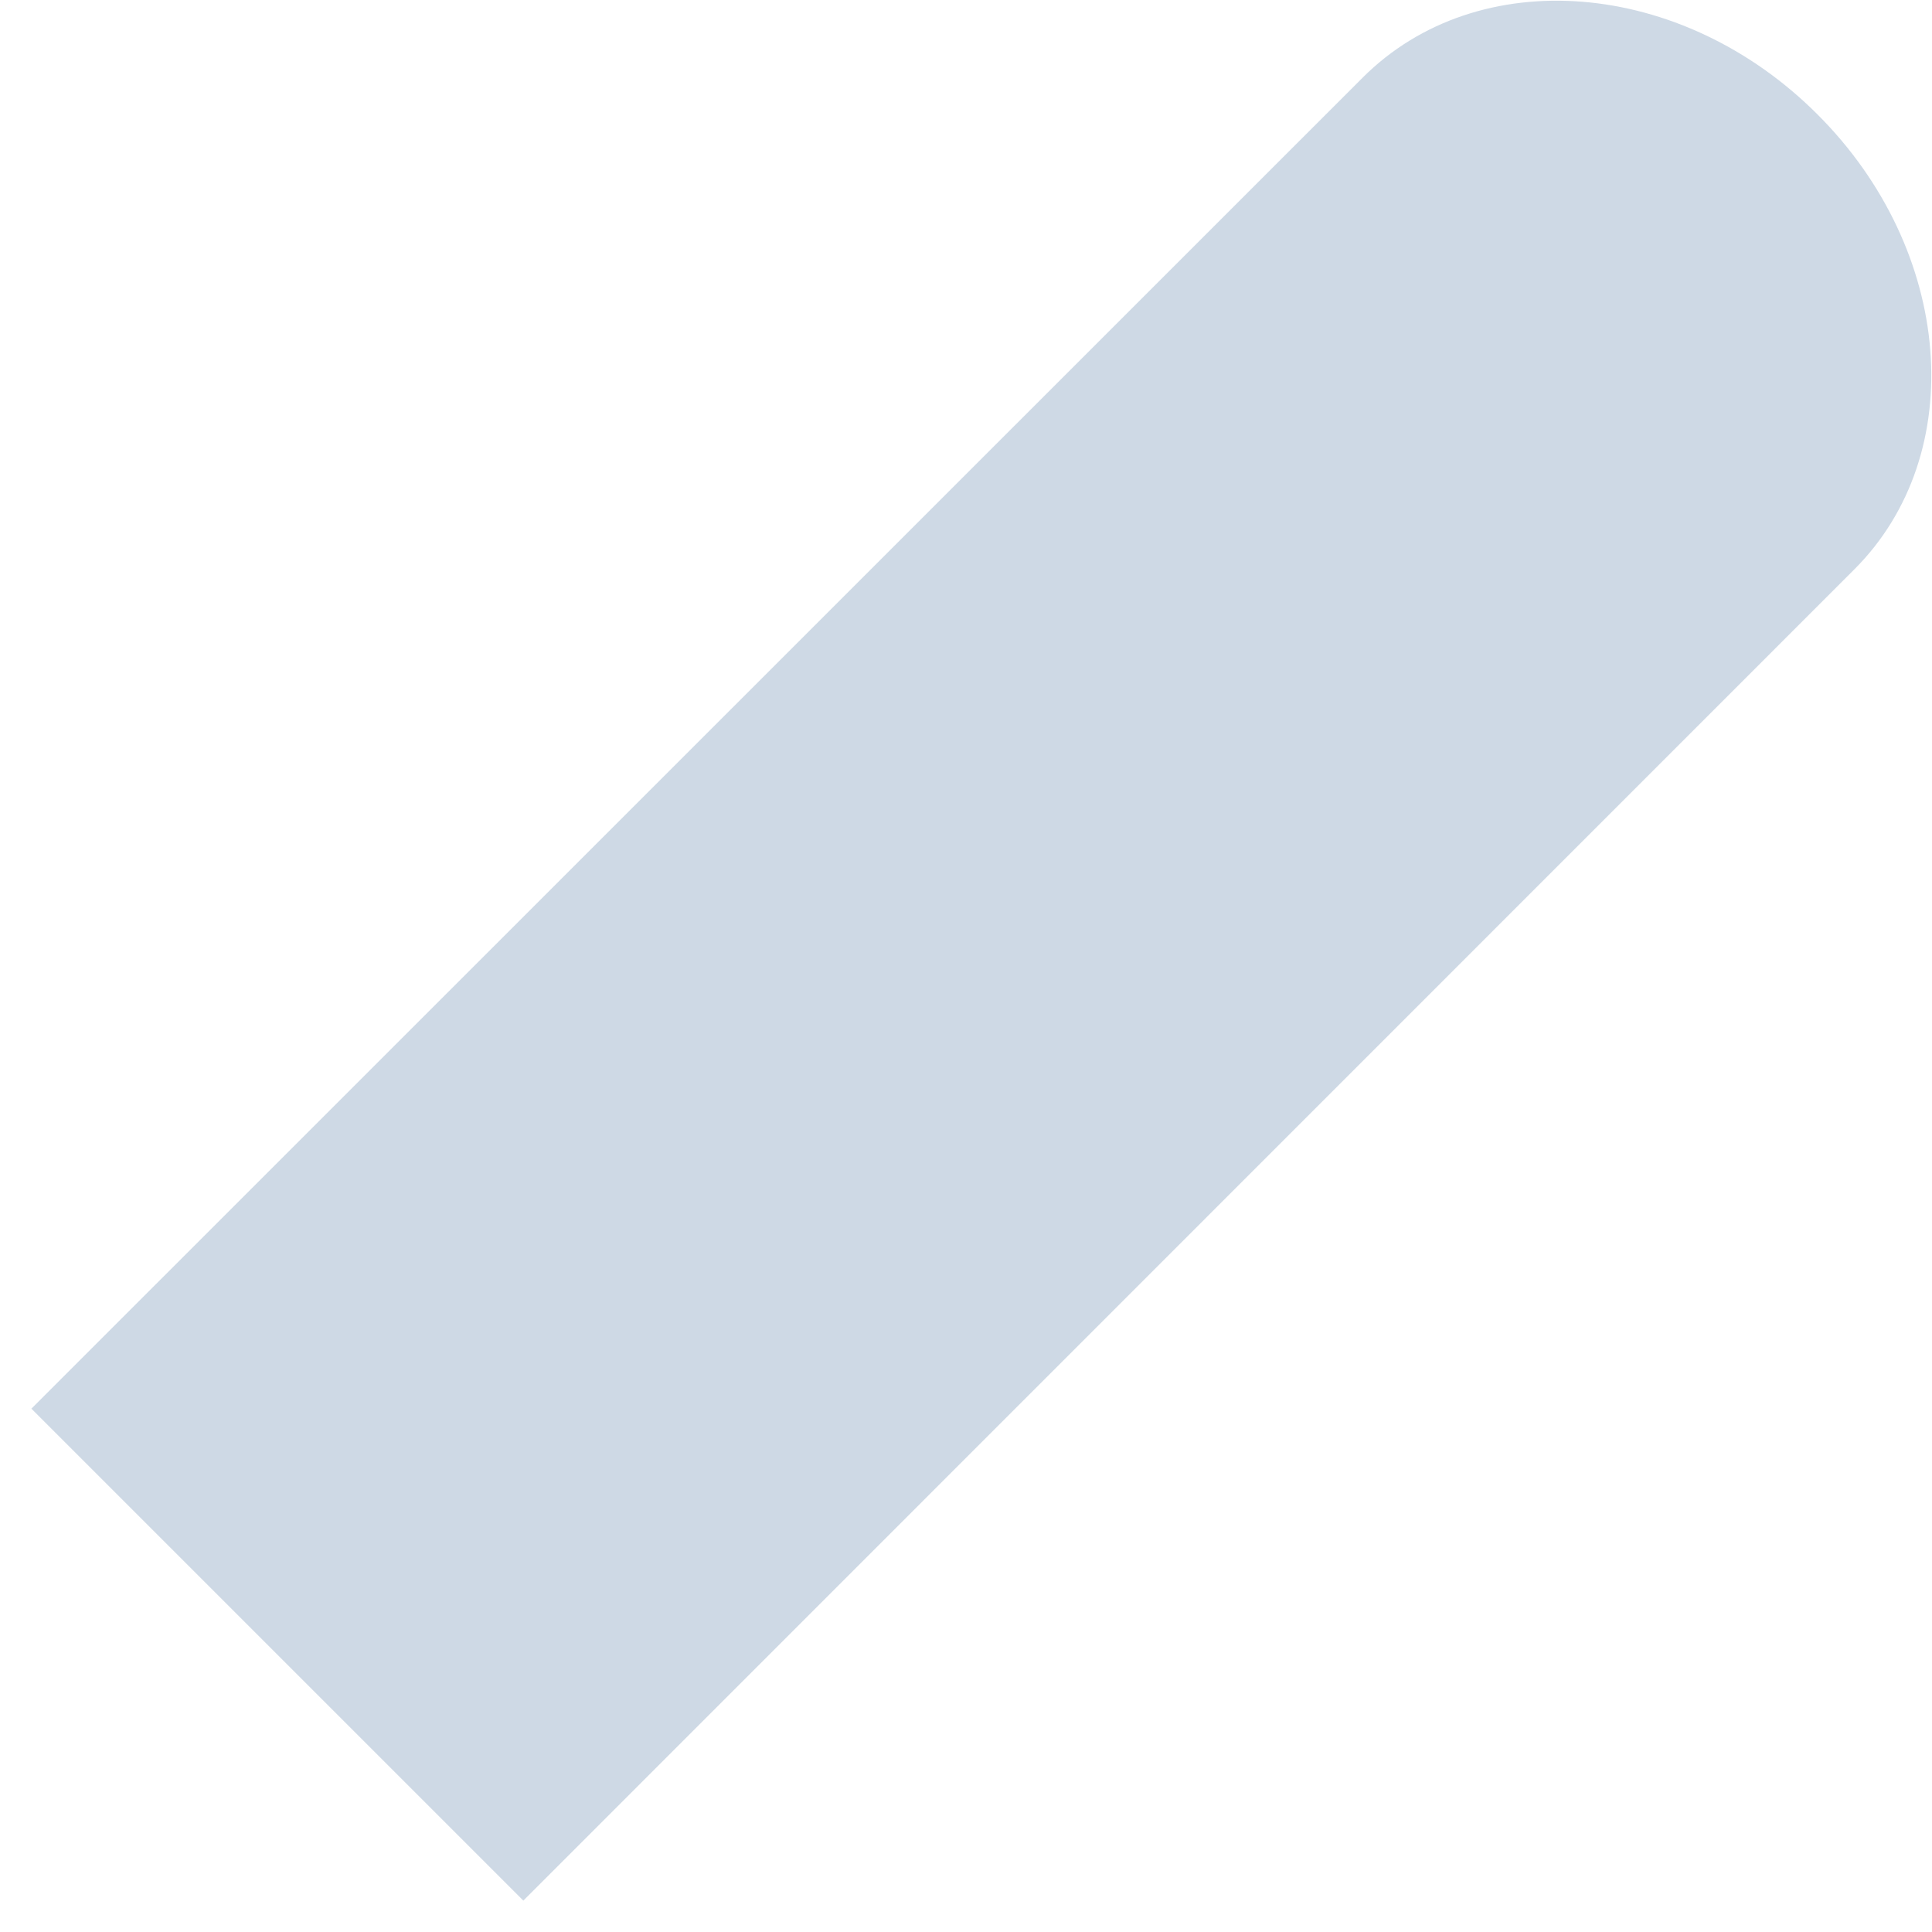
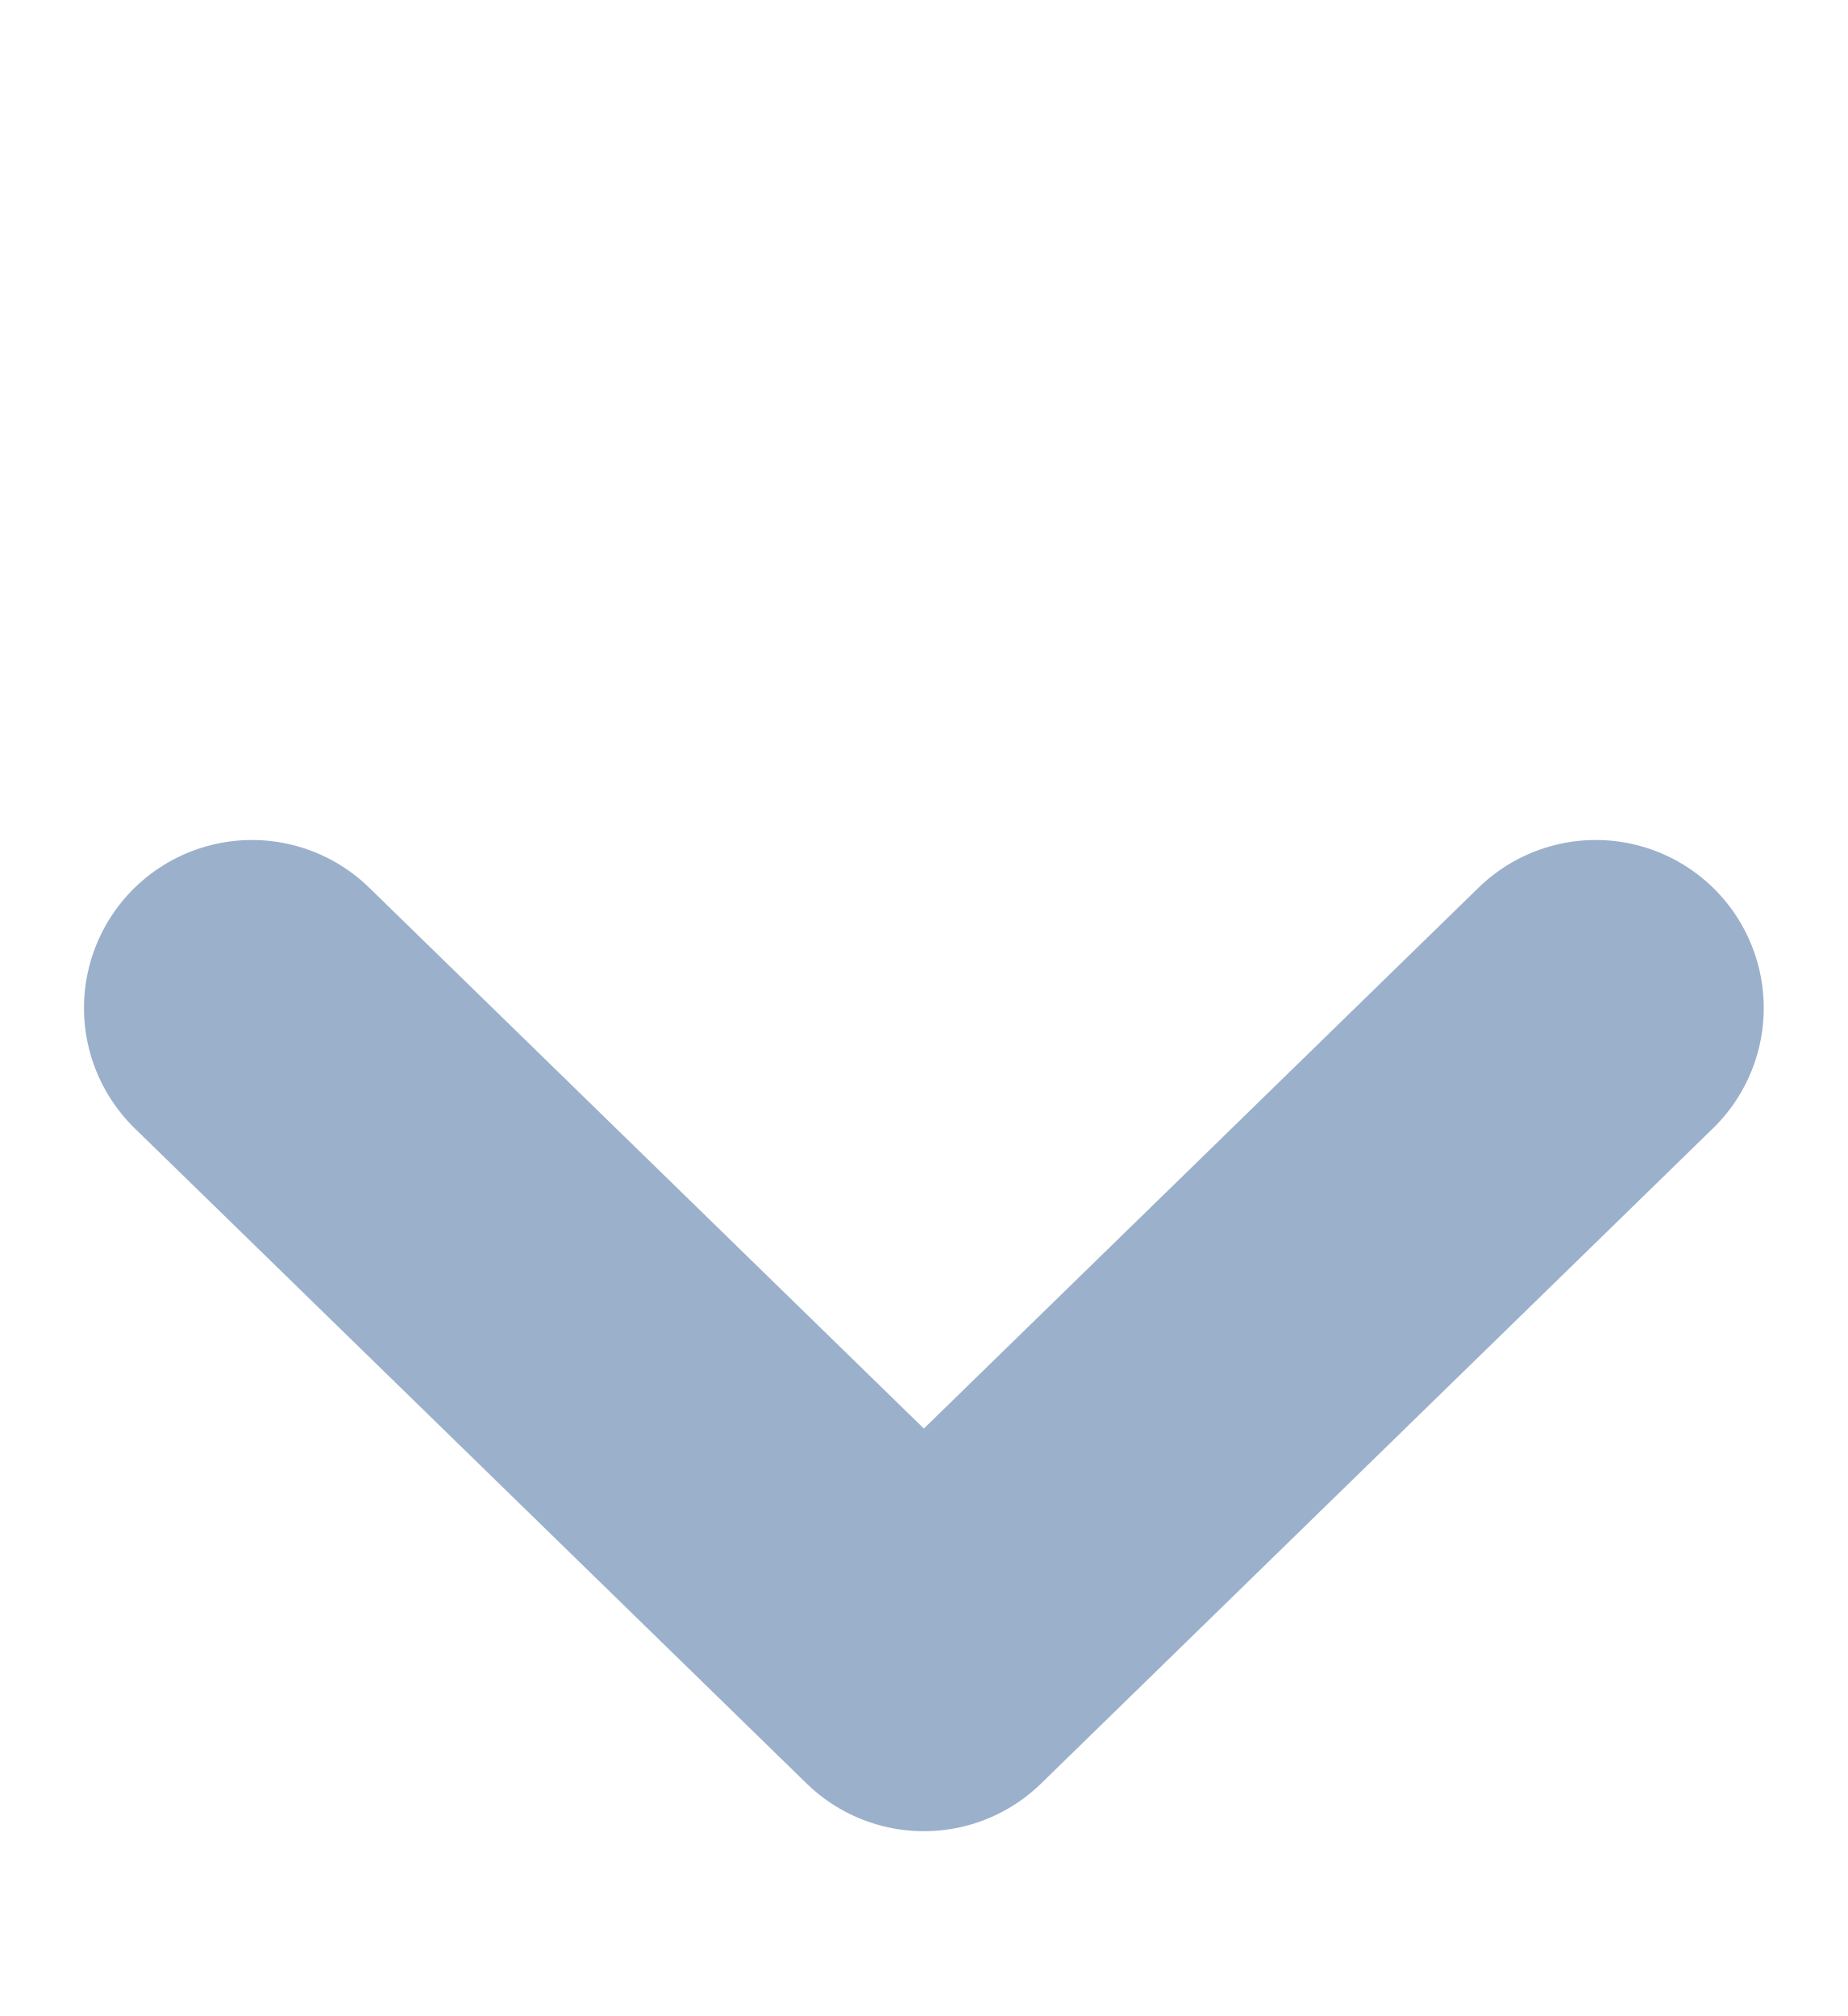
- <svg xmlns="http://www.w3.org/2000/svg" width="8" height="8" viewBox="0 0 8 8" fill="none">
-   <path fill-rule="evenodd" clip-rule="evenodd" d="M7.526 0.474C8.089 1.036 8.157 1.88 7.678 2.358L2.167 7.87L0.13 5.833L5.642 0.322C6.12 -0.157 6.964 -0.089 7.526 0.474Z" fill="#CED9E5" />
+ <svg xmlns="http://www.w3.org/2000/svg" width="11" height="12" viewBox="0 0 11 12" fill="none">
+   <path d="M1.5 6L5.5 9.9L9.5 6" stroke="#9BB0CB" stroke-width="2" stroke-linecap="round" stroke-linejoin="round" />
</svg>
